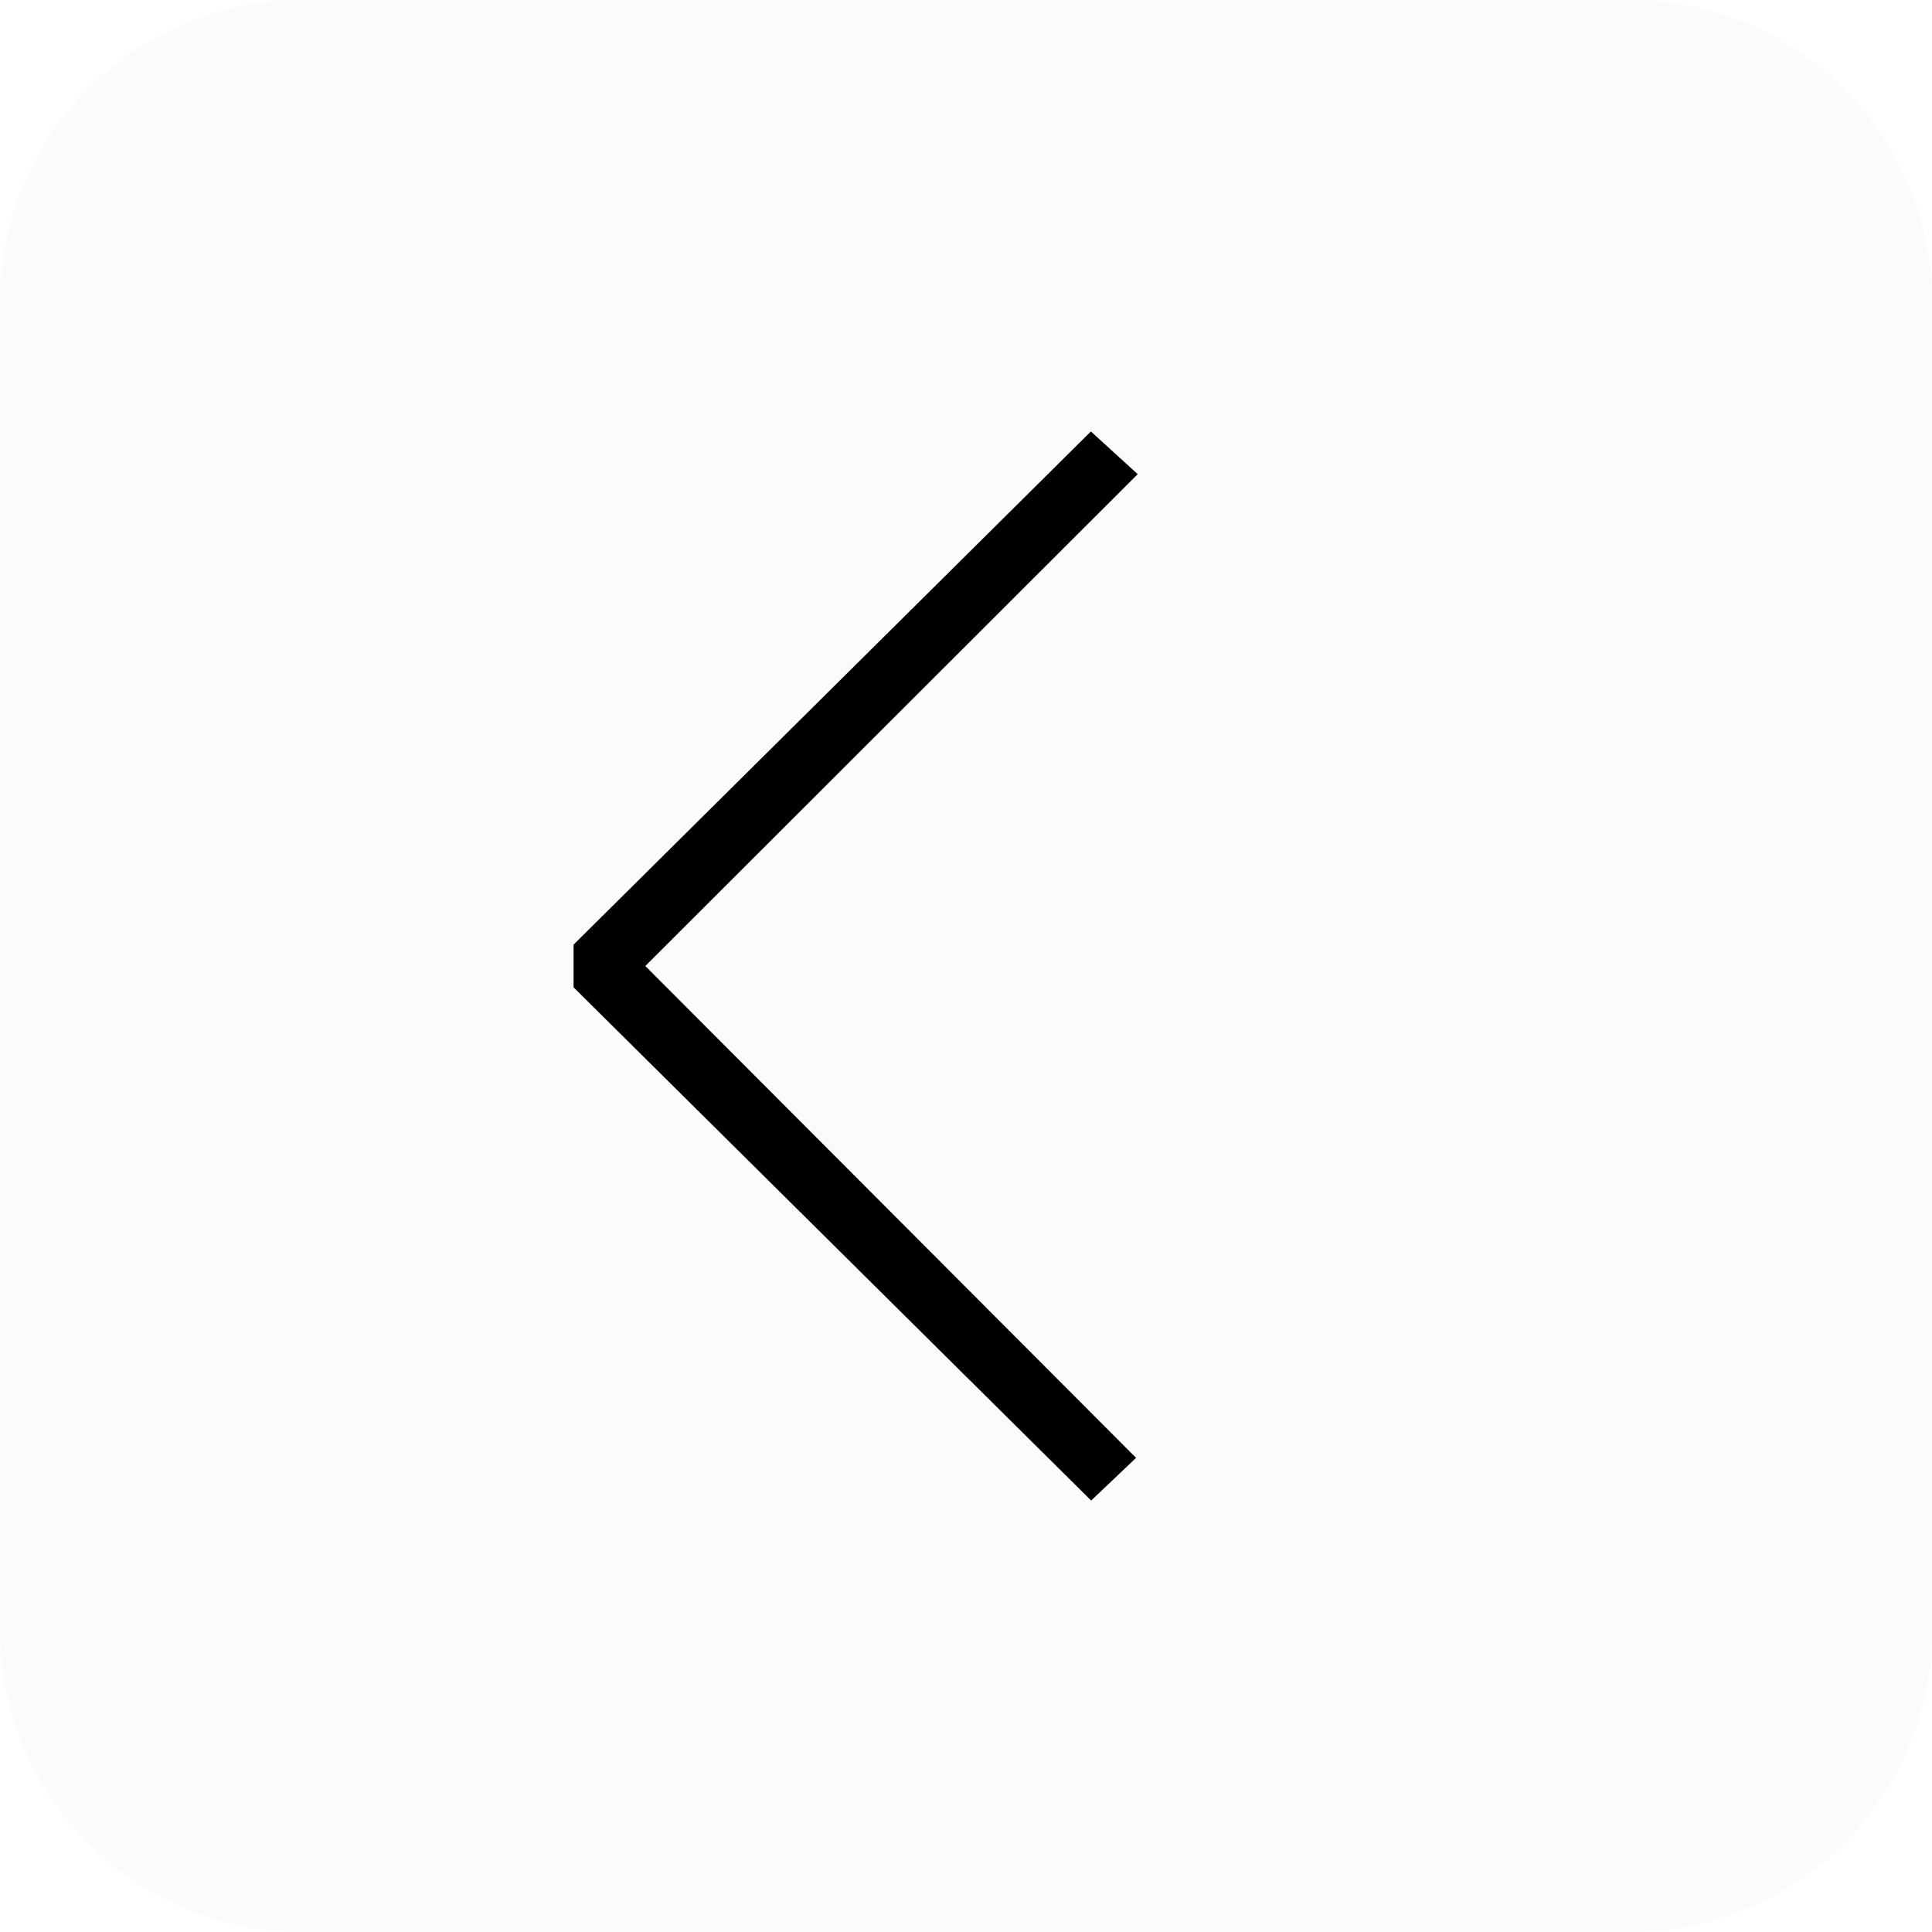
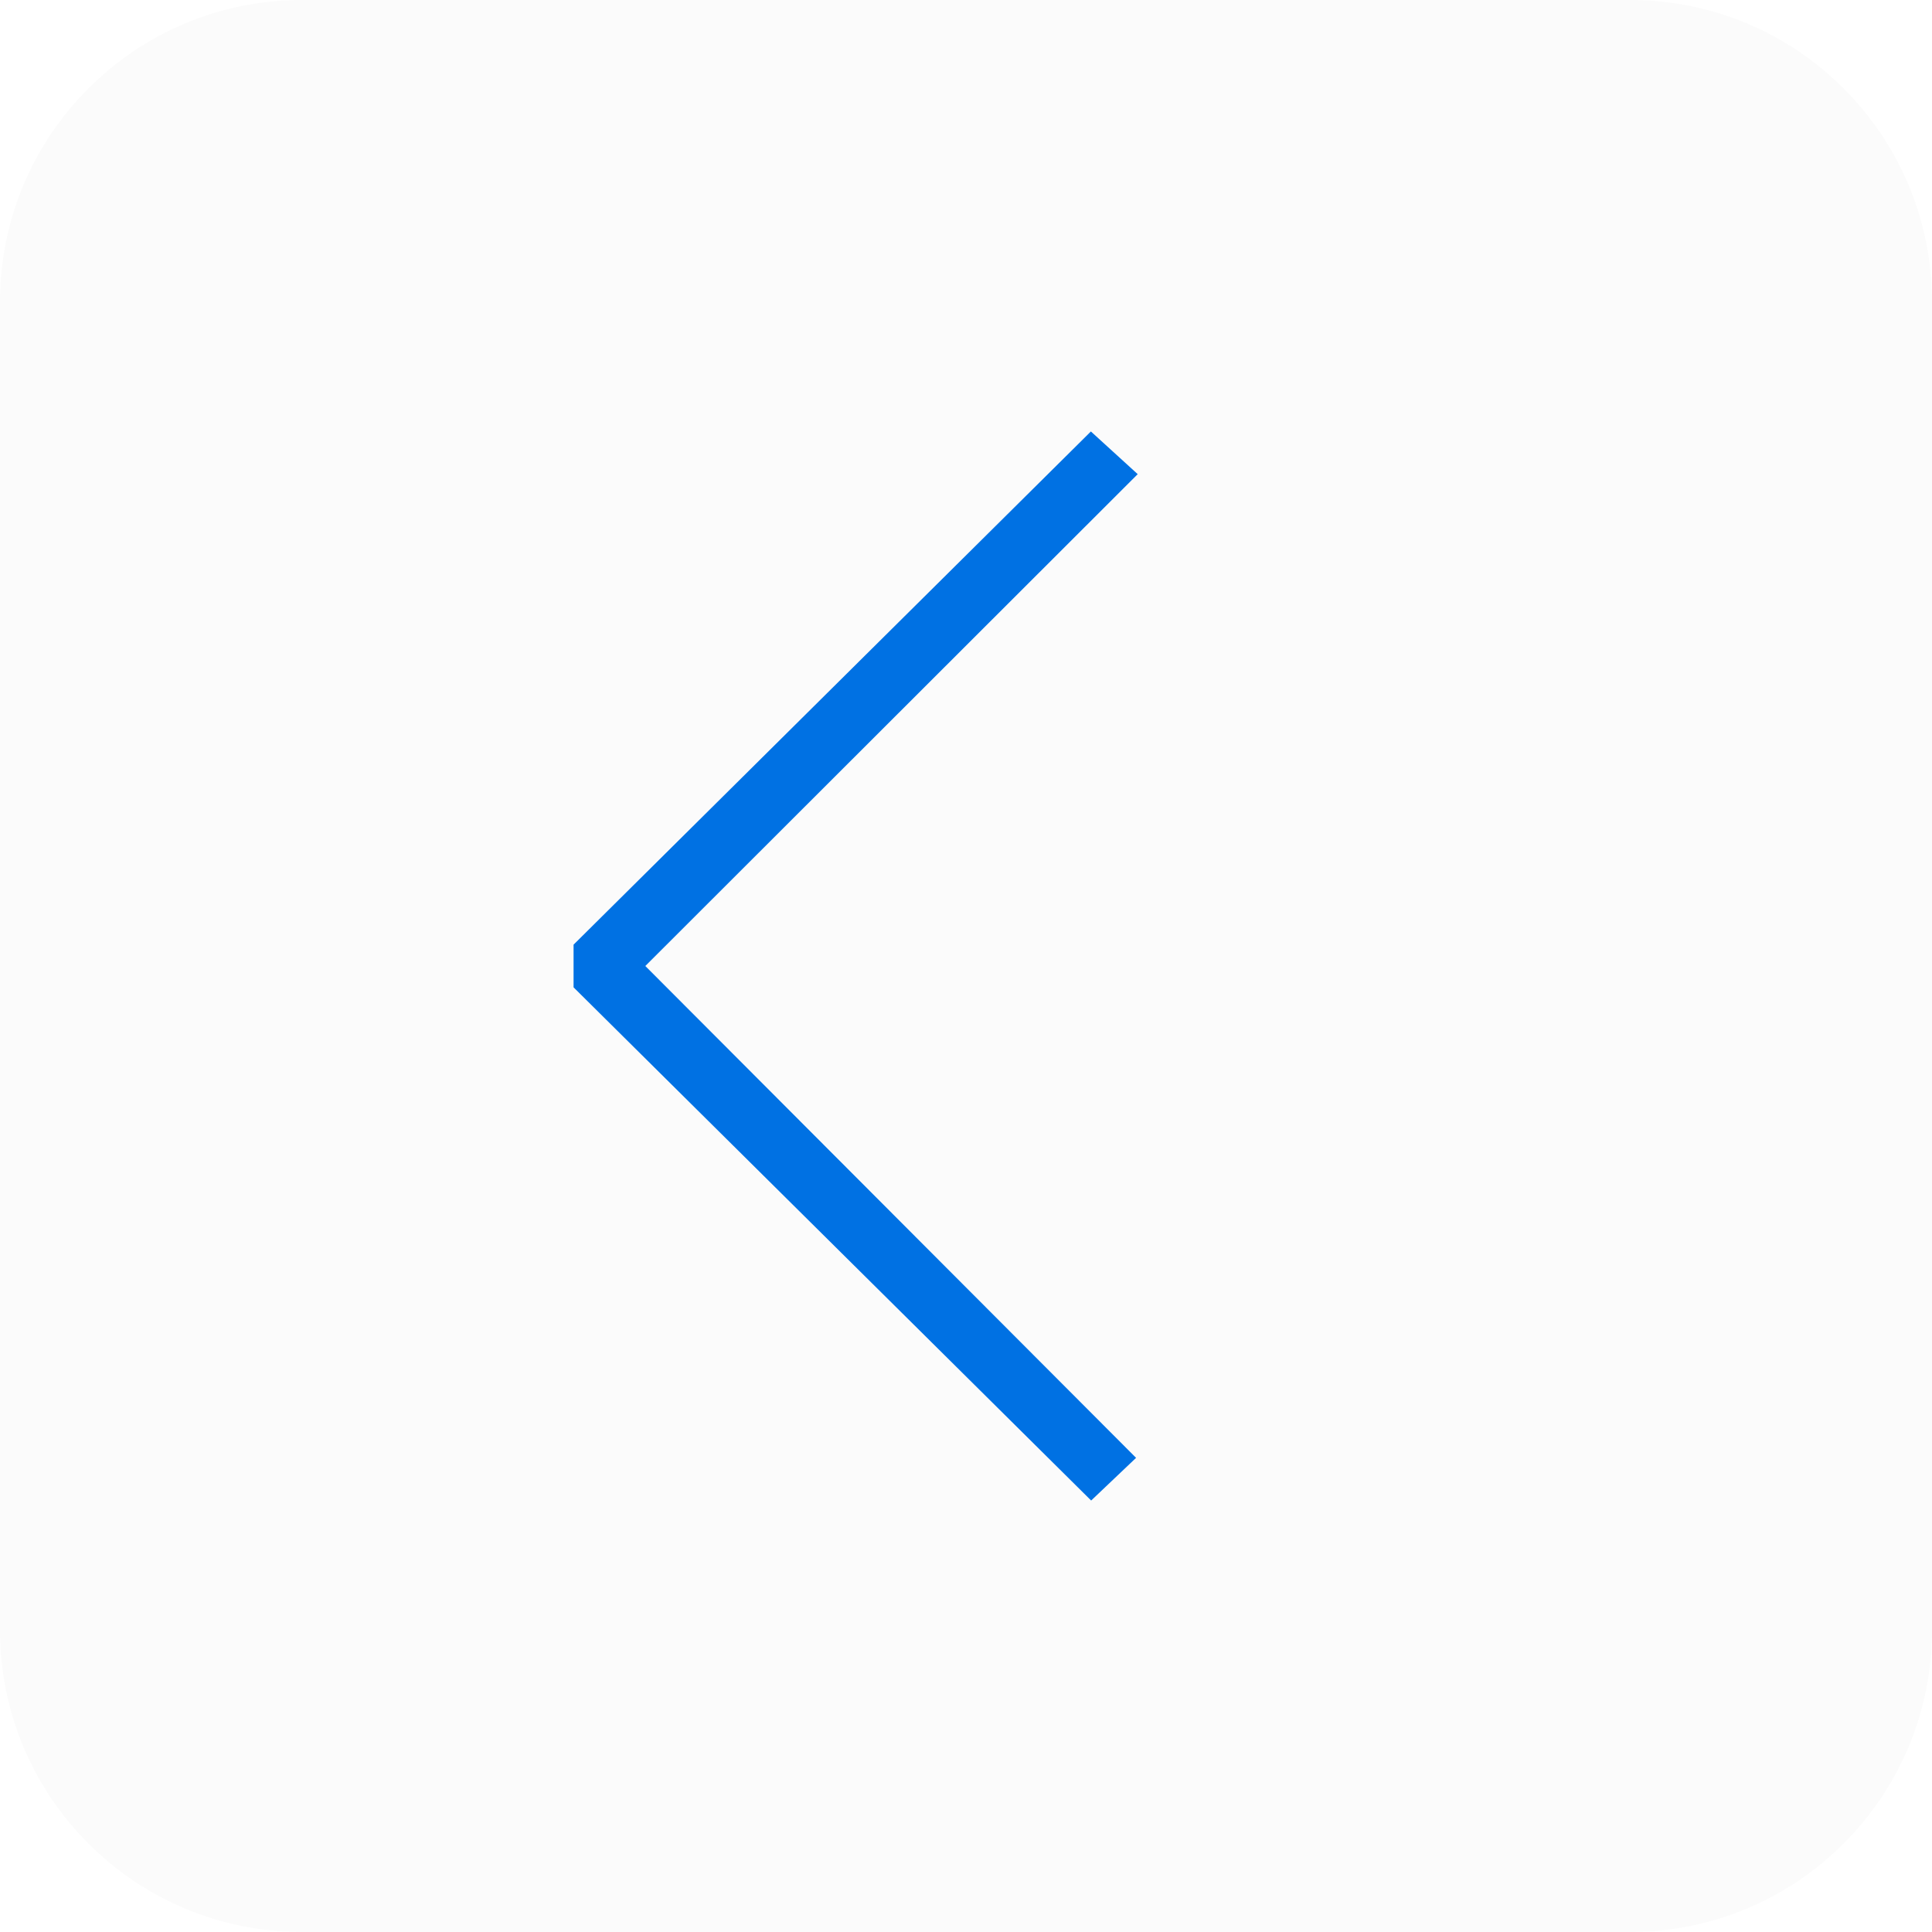
<svg xmlns="http://www.w3.org/2000/svg" width="64" height="64" viewBox="0 0 64 64" fill="none">
  <rect x="64" y="64" width="64" height="64" rx="10" transform="rotate(-180 64 63.9999)" fill="#FBFBFB" />
-   <path d="M19 32.707L36.146 49.707L37.634 48.293L21.377 32L37.688 15.707L36.137 14.293L19 31.293V32.707Z" fill="black" />
+   <path d="M19 32.707L36.146 49.707L37.634 48.293L21.377 32L37.688 15.707L36.137 14.293L19 31.293V32.707Z" fill="#0071E3" />
</svg>
